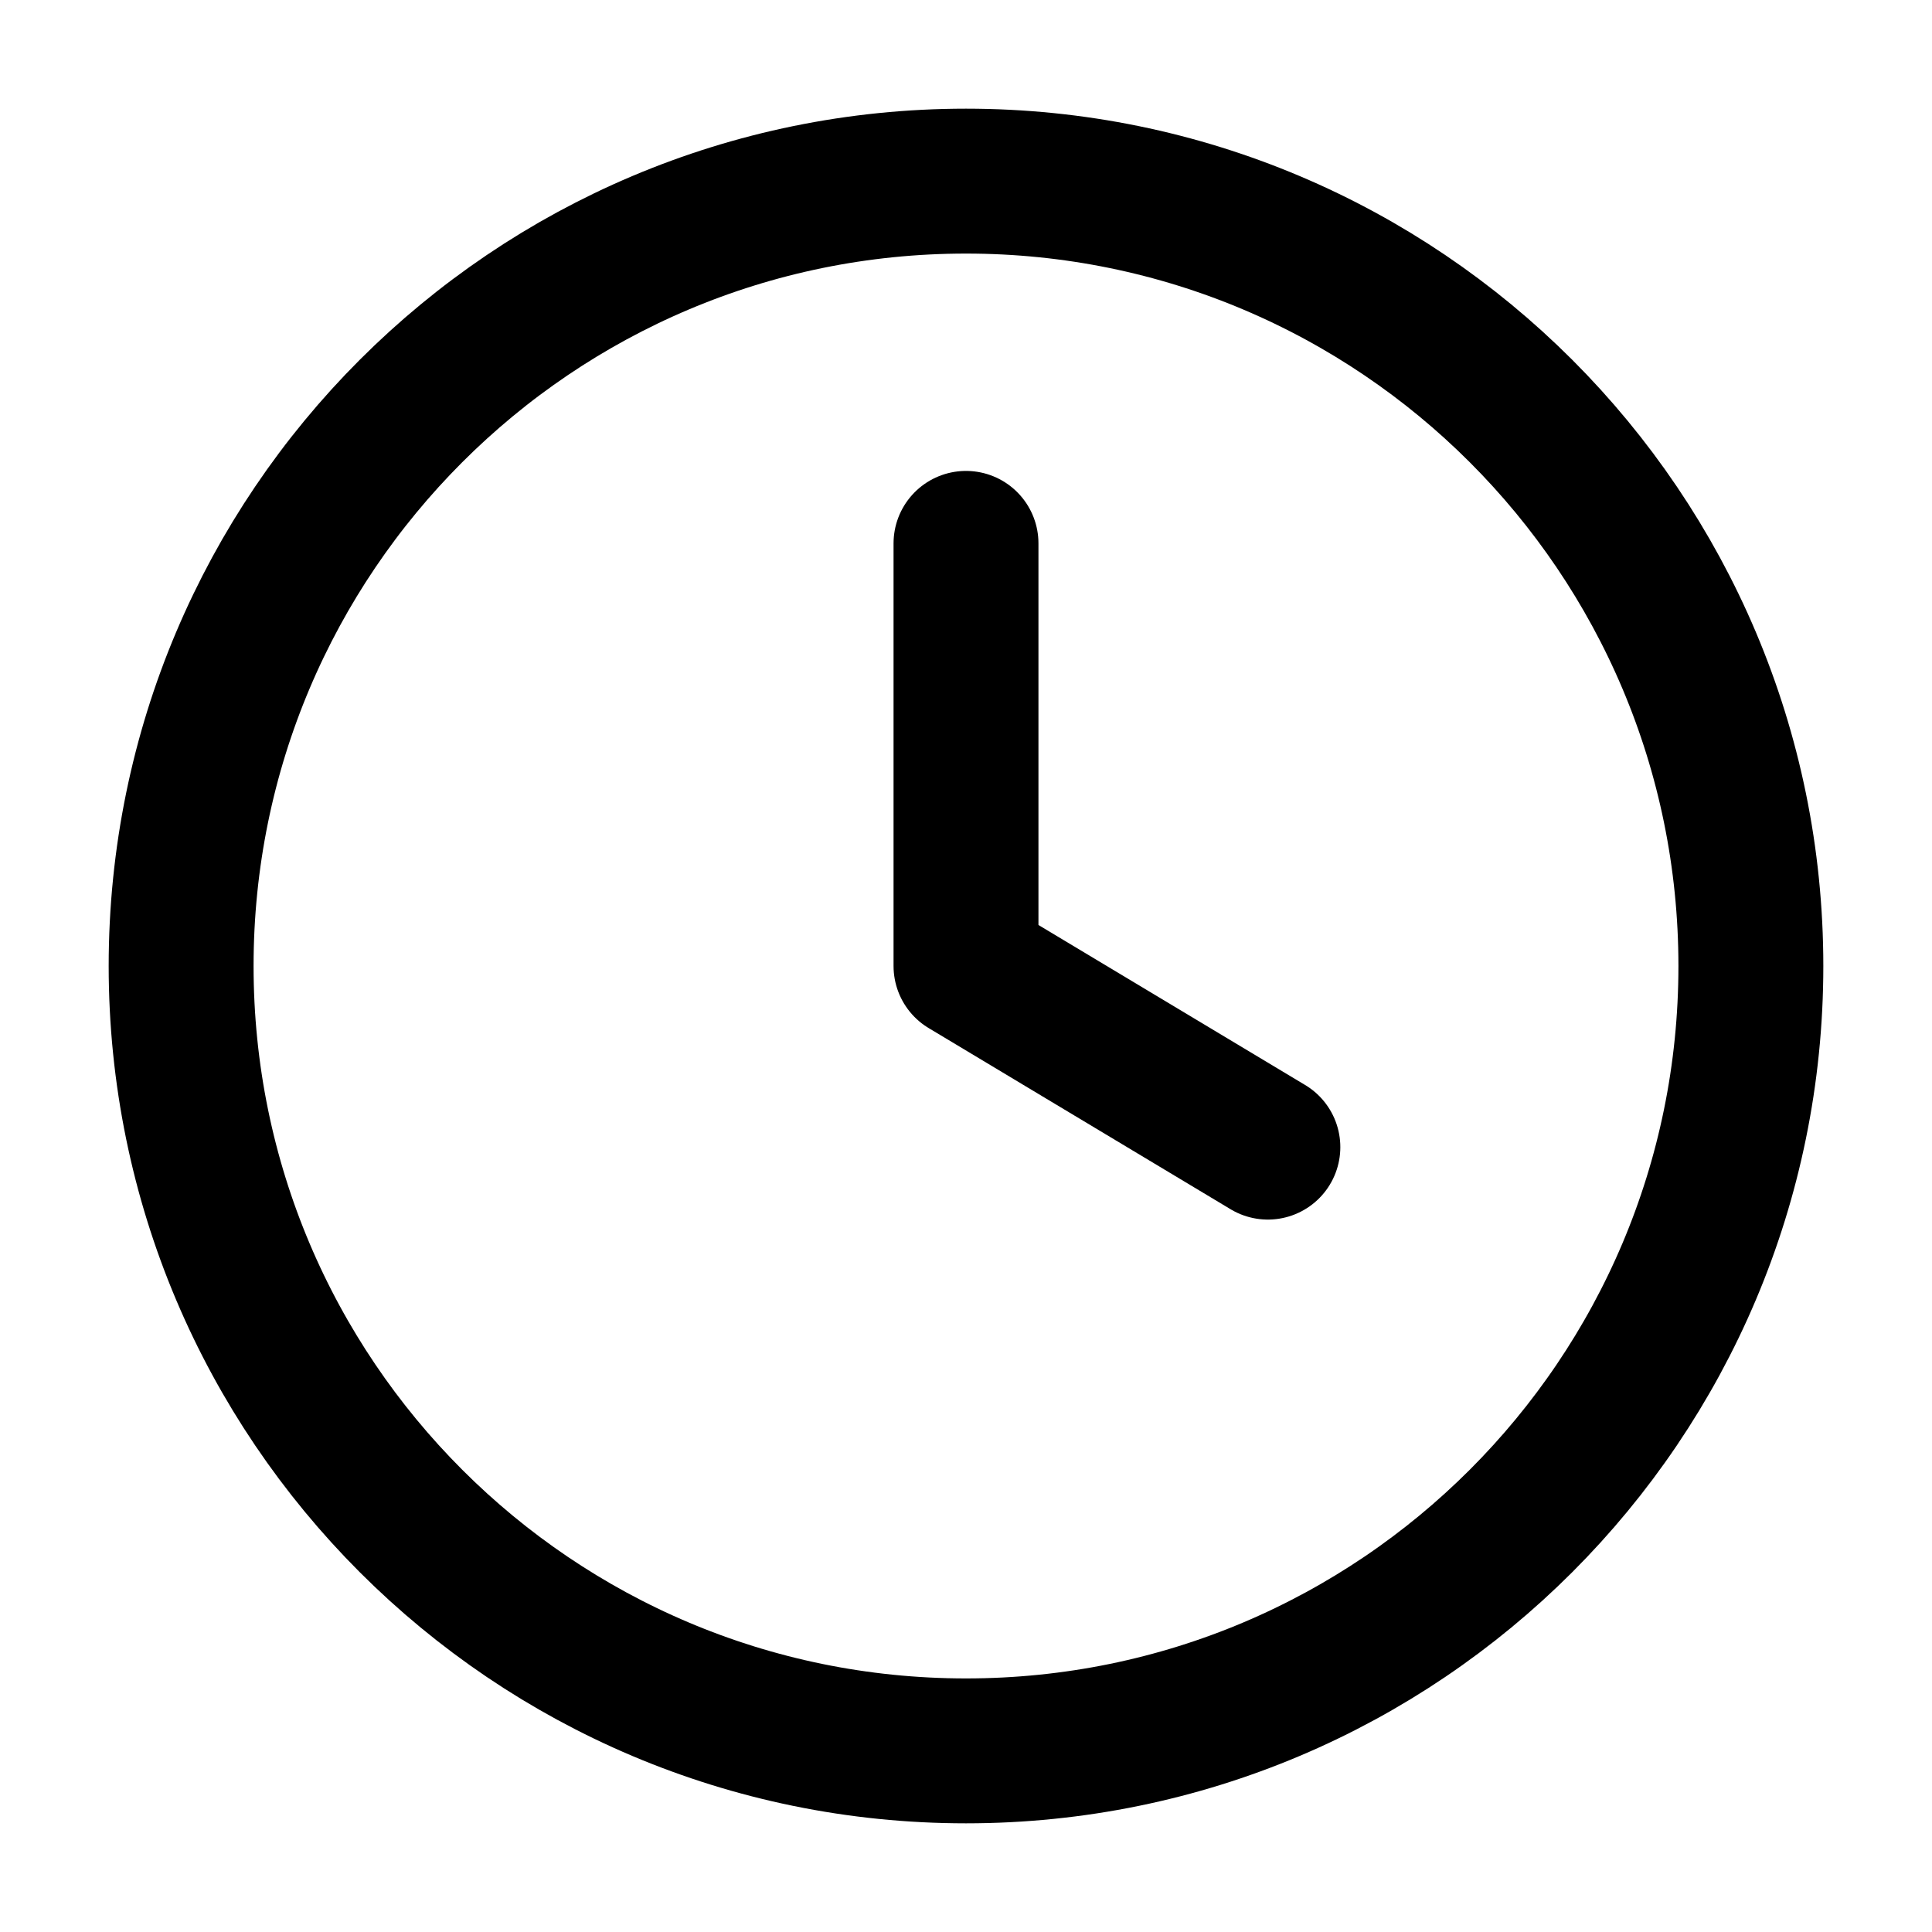
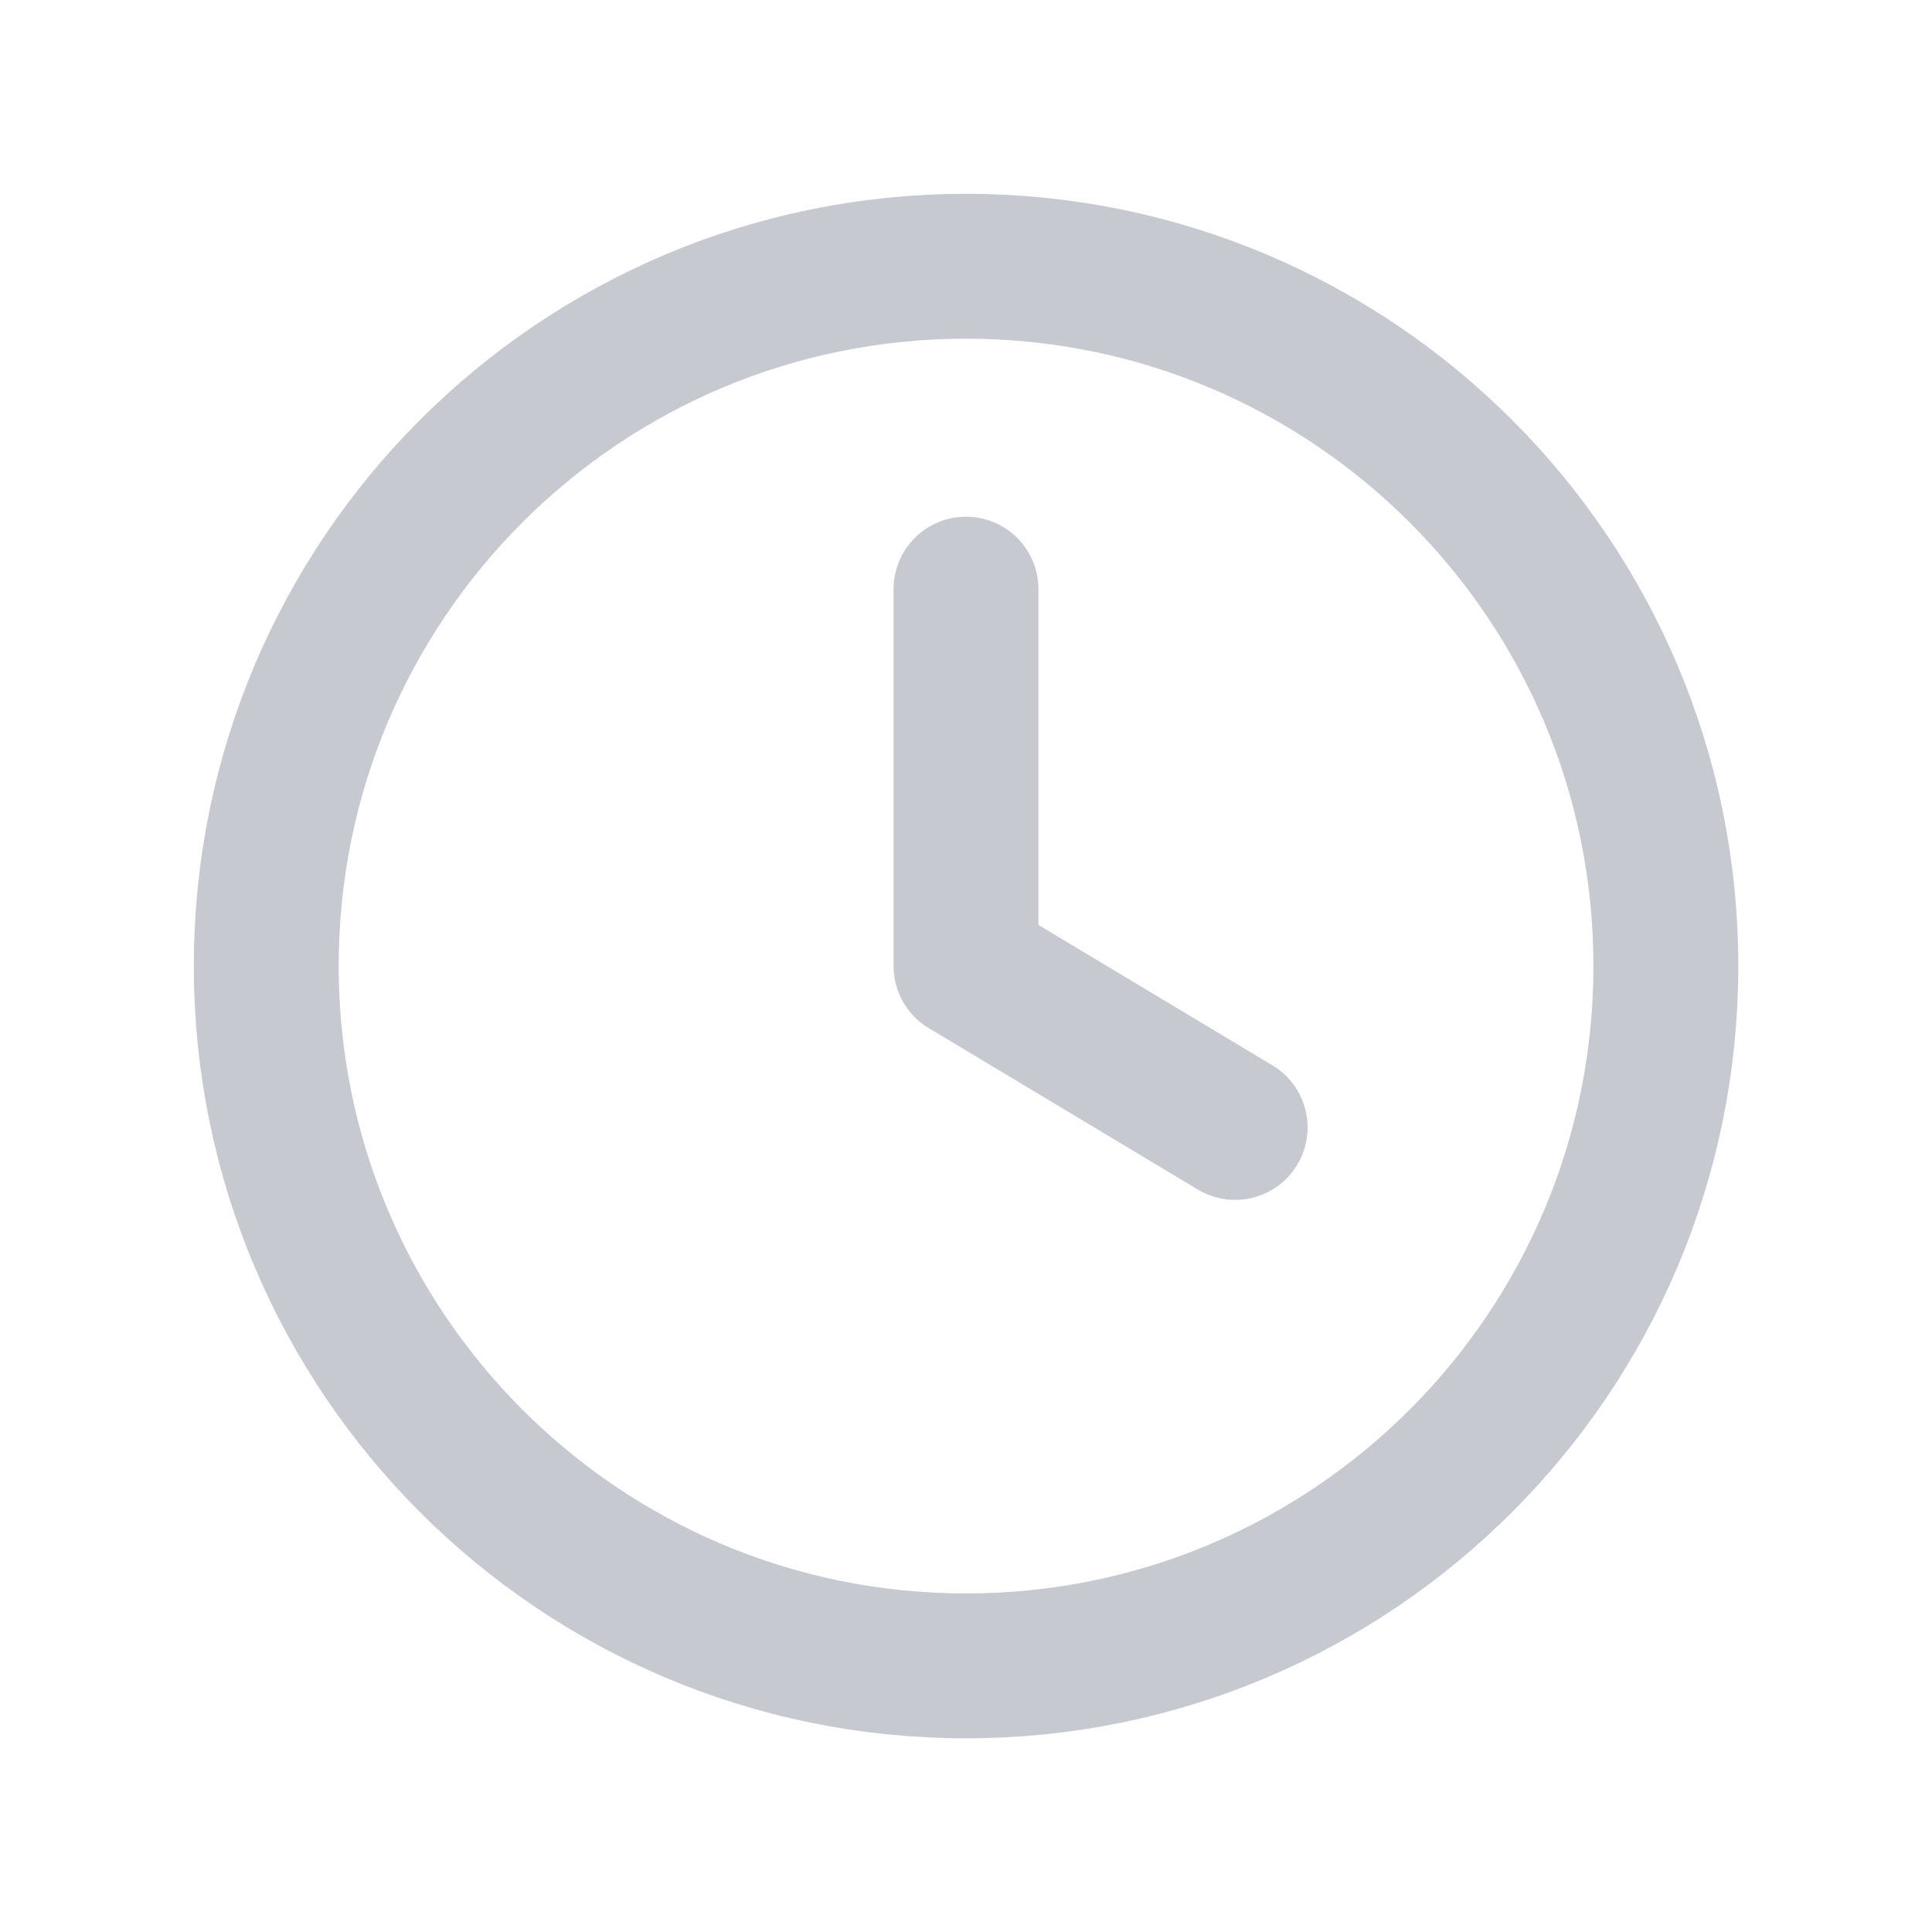
<svg xmlns="http://www.w3.org/2000/svg" width="16" height="16" viewBox="0 0 16 16" fill="none">
-   <circle cx="8" cy="8" r="6.5" stroke="#000" stroke-width="1.2" stroke-linecap="round" stroke-linejoin="round" />
-   <path d="M8 4.5V8L10.5 9.5" stroke="#000" stroke-width="1.2" stroke-linecap="round" stroke-linejoin="round" />
+   <path d="M8 13.796C11.201 13.796 13.796 11.201 13.796 8C13.796 4.799 11.201 2.205 8 2.205C4.799 2.205 2.205 4.799 2.205 8C2.205 11.201 4.799 13.796 8 13.796Z" stroke="#C6CAD0" stroke-width="1.2" stroke-linecap="round" stroke-linejoin="round" />
+   <path d="M8 4.879V8L10.229 9.337" stroke="#C6CAD0" stroke-width="1.2" stroke-linecap="round" stroke-linejoin="round" />
</svg>
